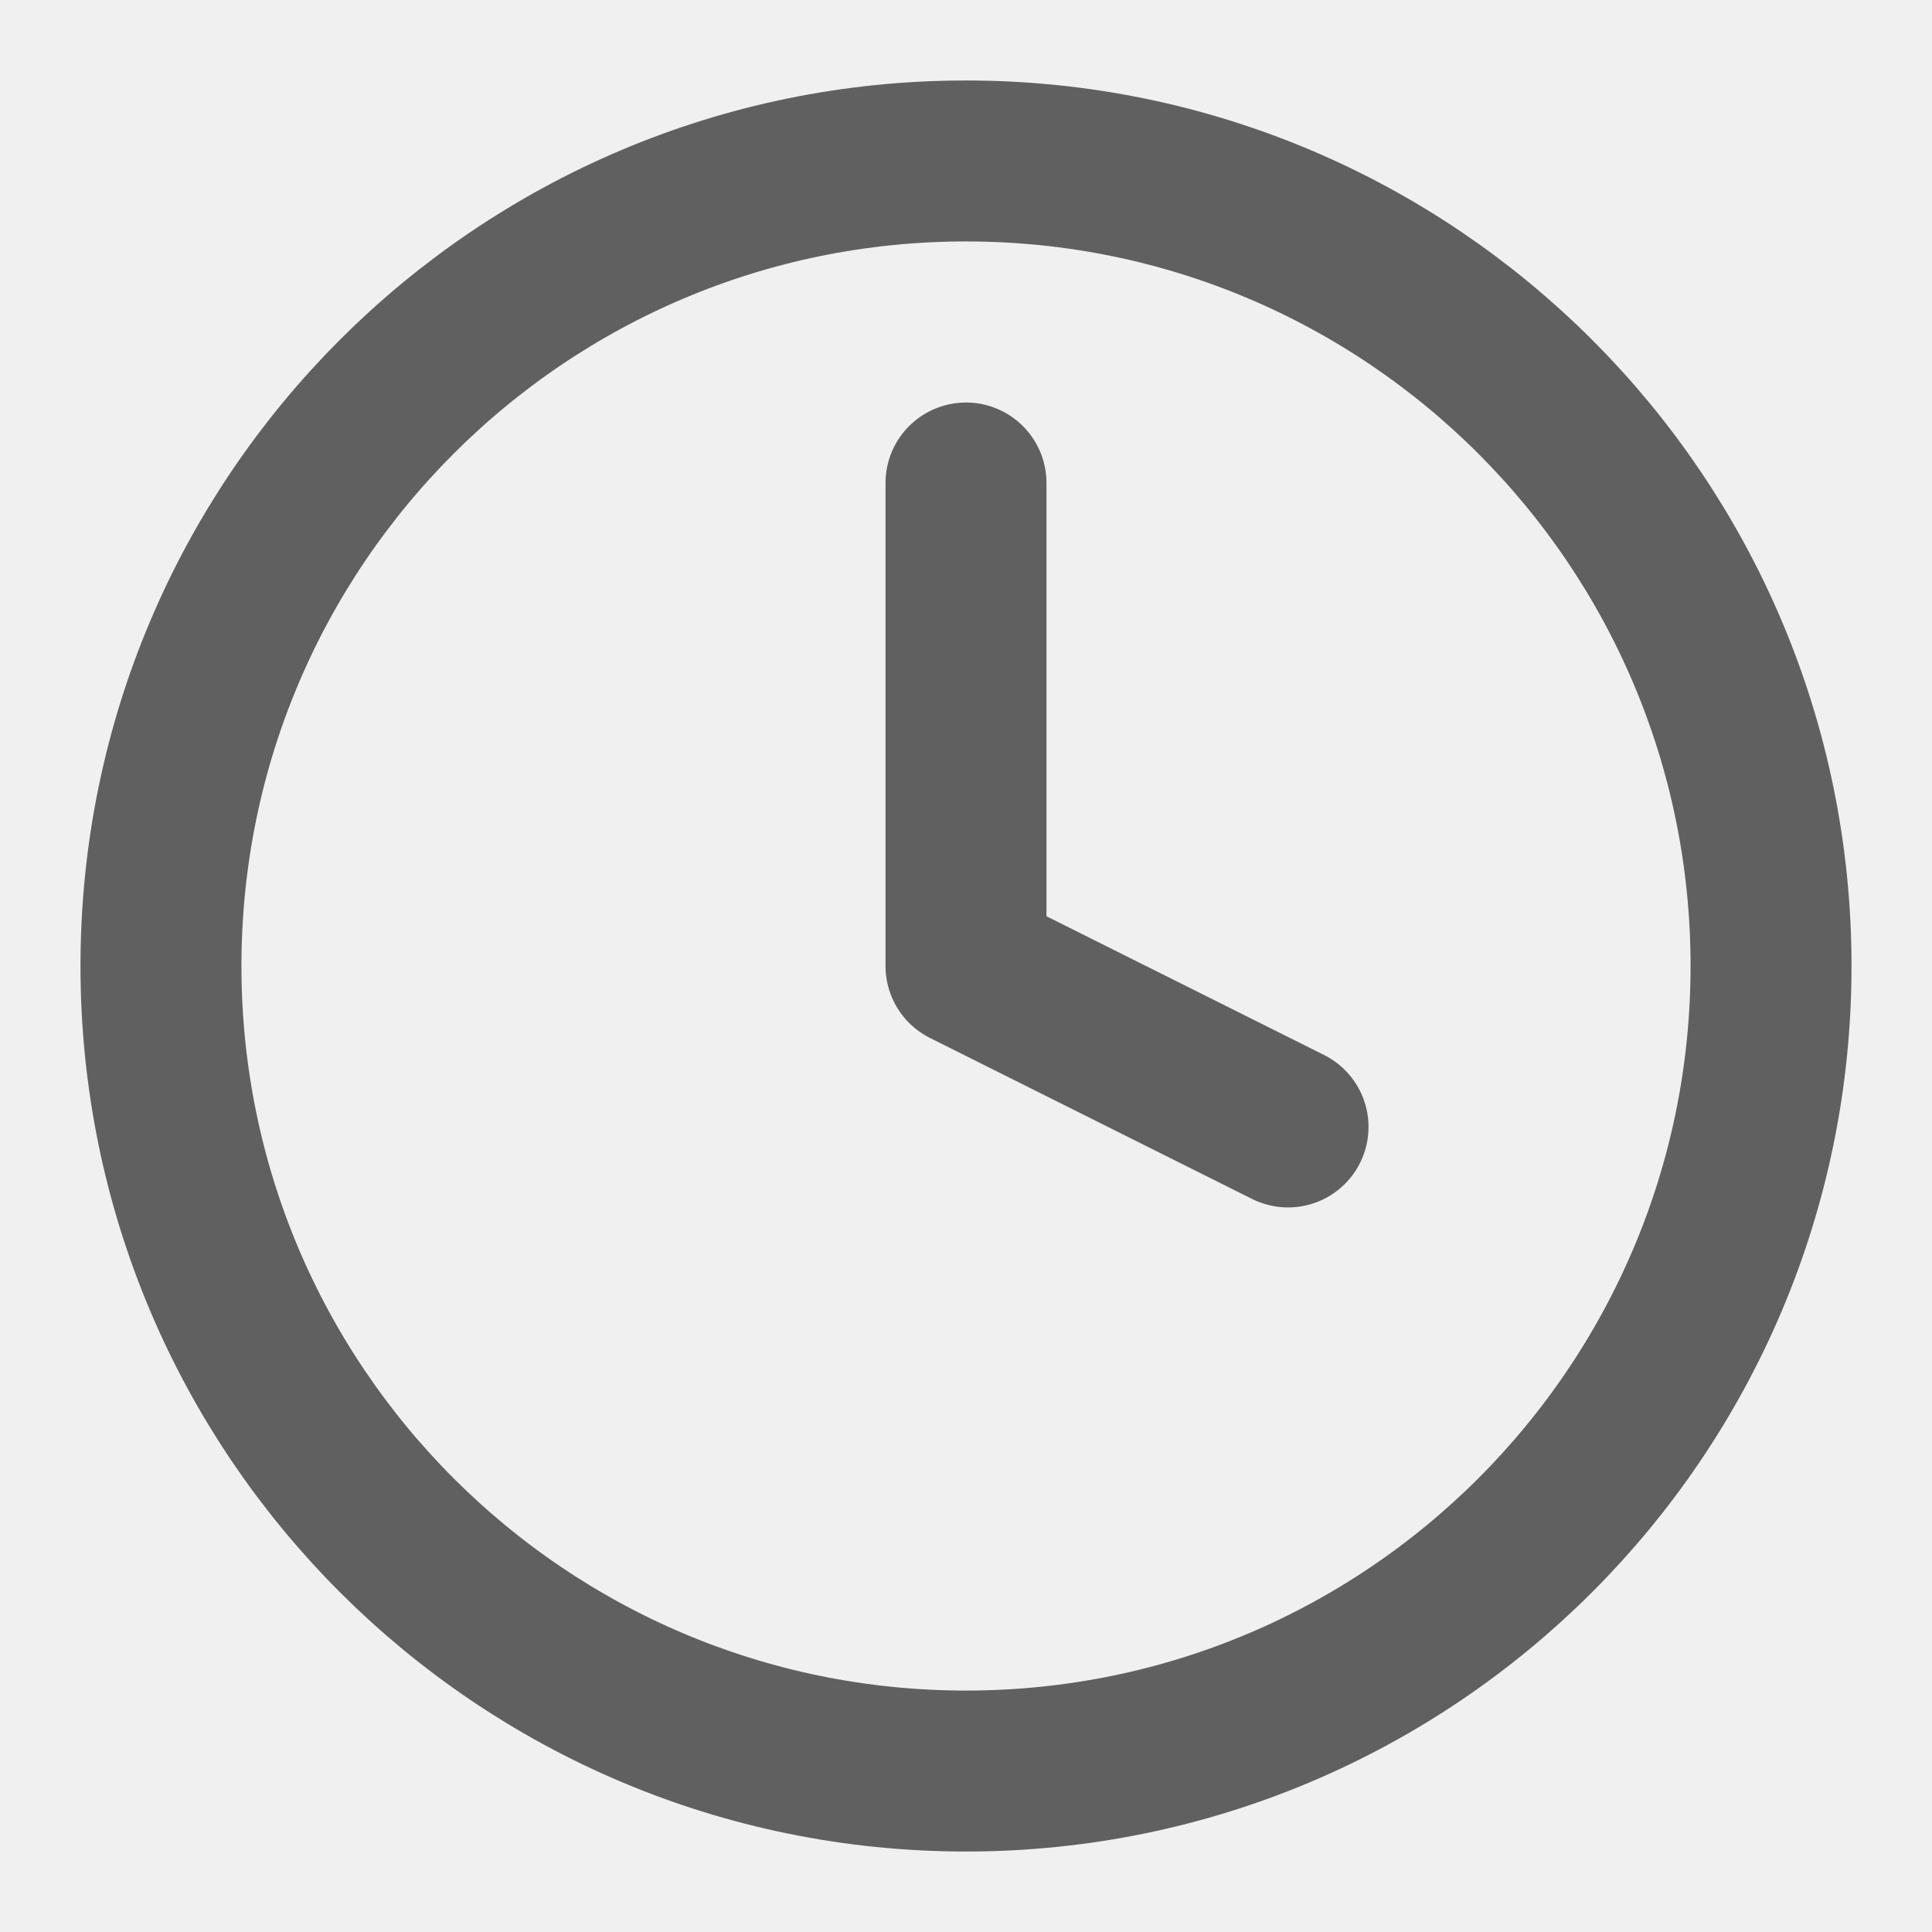
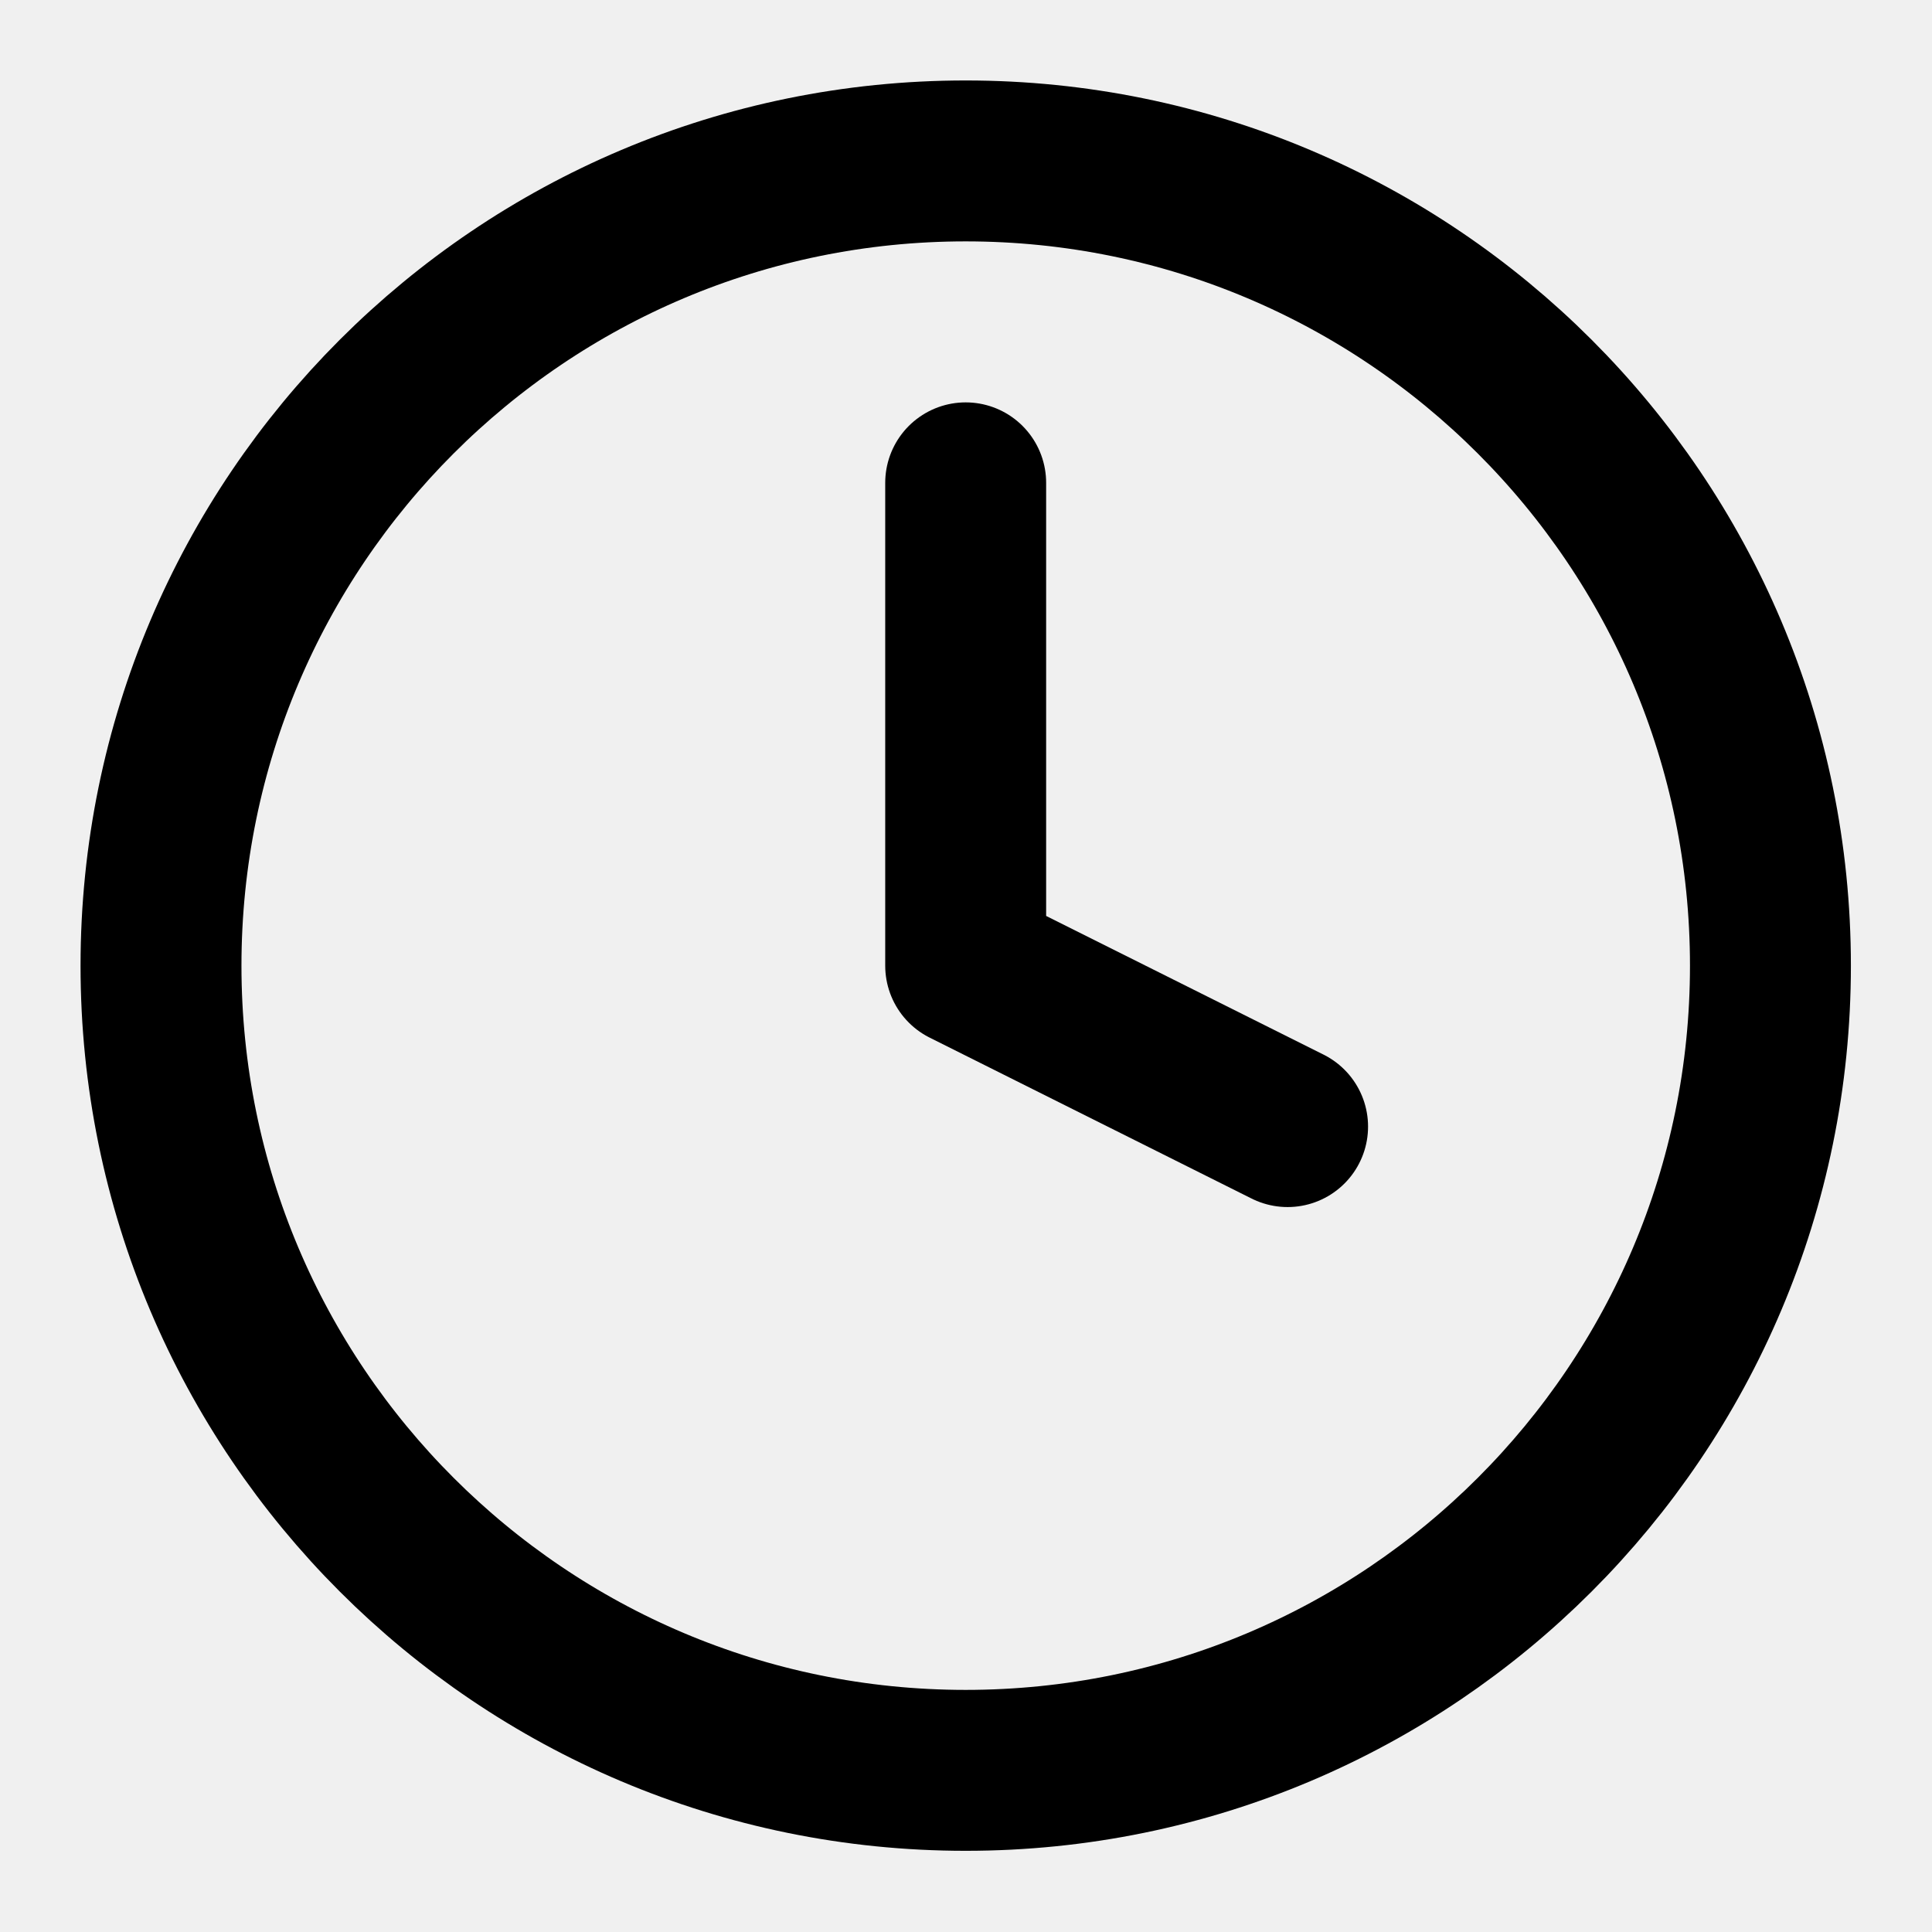
- <svg xmlns="http://www.w3.org/2000/svg" preserveAspectRatio="none" width="100%" height="100%" overflow="visible" style="display: block;" viewBox="0 0 16 16" fill="none">
-   <g id="Icon" clip-path="url(#clip0_0_4)">
-     <path id="Vector" d="M8 4V8L10.667 9.333" stroke="currentColor" stroke-opacity="0.6" stroke-width="1.333" stroke-linecap="round" stroke-linejoin="round" />
-     <path id="Vector_2" d="M8 14.667C11.682 14.667 14.667 11.682 14.667 8C14.667 4.318 11.682 1.333 8 1.333C4.318 1.333 1.333 4.318 1.333 8C1.333 11.682 4.318 14.667 8 14.667Z" stroke="currentColor" stroke-opacity="0.6" stroke-width="1.333" stroke-linecap="round" stroke-linejoin="round" />
-   </g>
-   <defs>
-     <clipPath id="clip0_0_4">
-       <rect width="16" height="16" fill="white" />
-     </clipPath>
-   </defs>
+ <svg xmlns="http://www.w3.org/2000/svg" width="24" height="24" viewBox="0 0 24 24" fill="none">
+   <path d="M11.996 5.998V11.996L15.995 13.995" stroke="currentColor" stroke-width="1.999" stroke-linecap="round" stroke-linejoin="round" />
+   <path d="M11.996 21.992C17.517 21.992 21.993 17.517 21.993 11.996C21.993 6.475 17.517 1.999 11.996 1.999C6.475 1.999 2 6.475 2 11.996C2 17.517 6.475 21.992 11.996 21.992Z" stroke="currentColor" stroke-width="1.999" stroke-linecap="round" stroke-linejoin="round" />
</svg>
